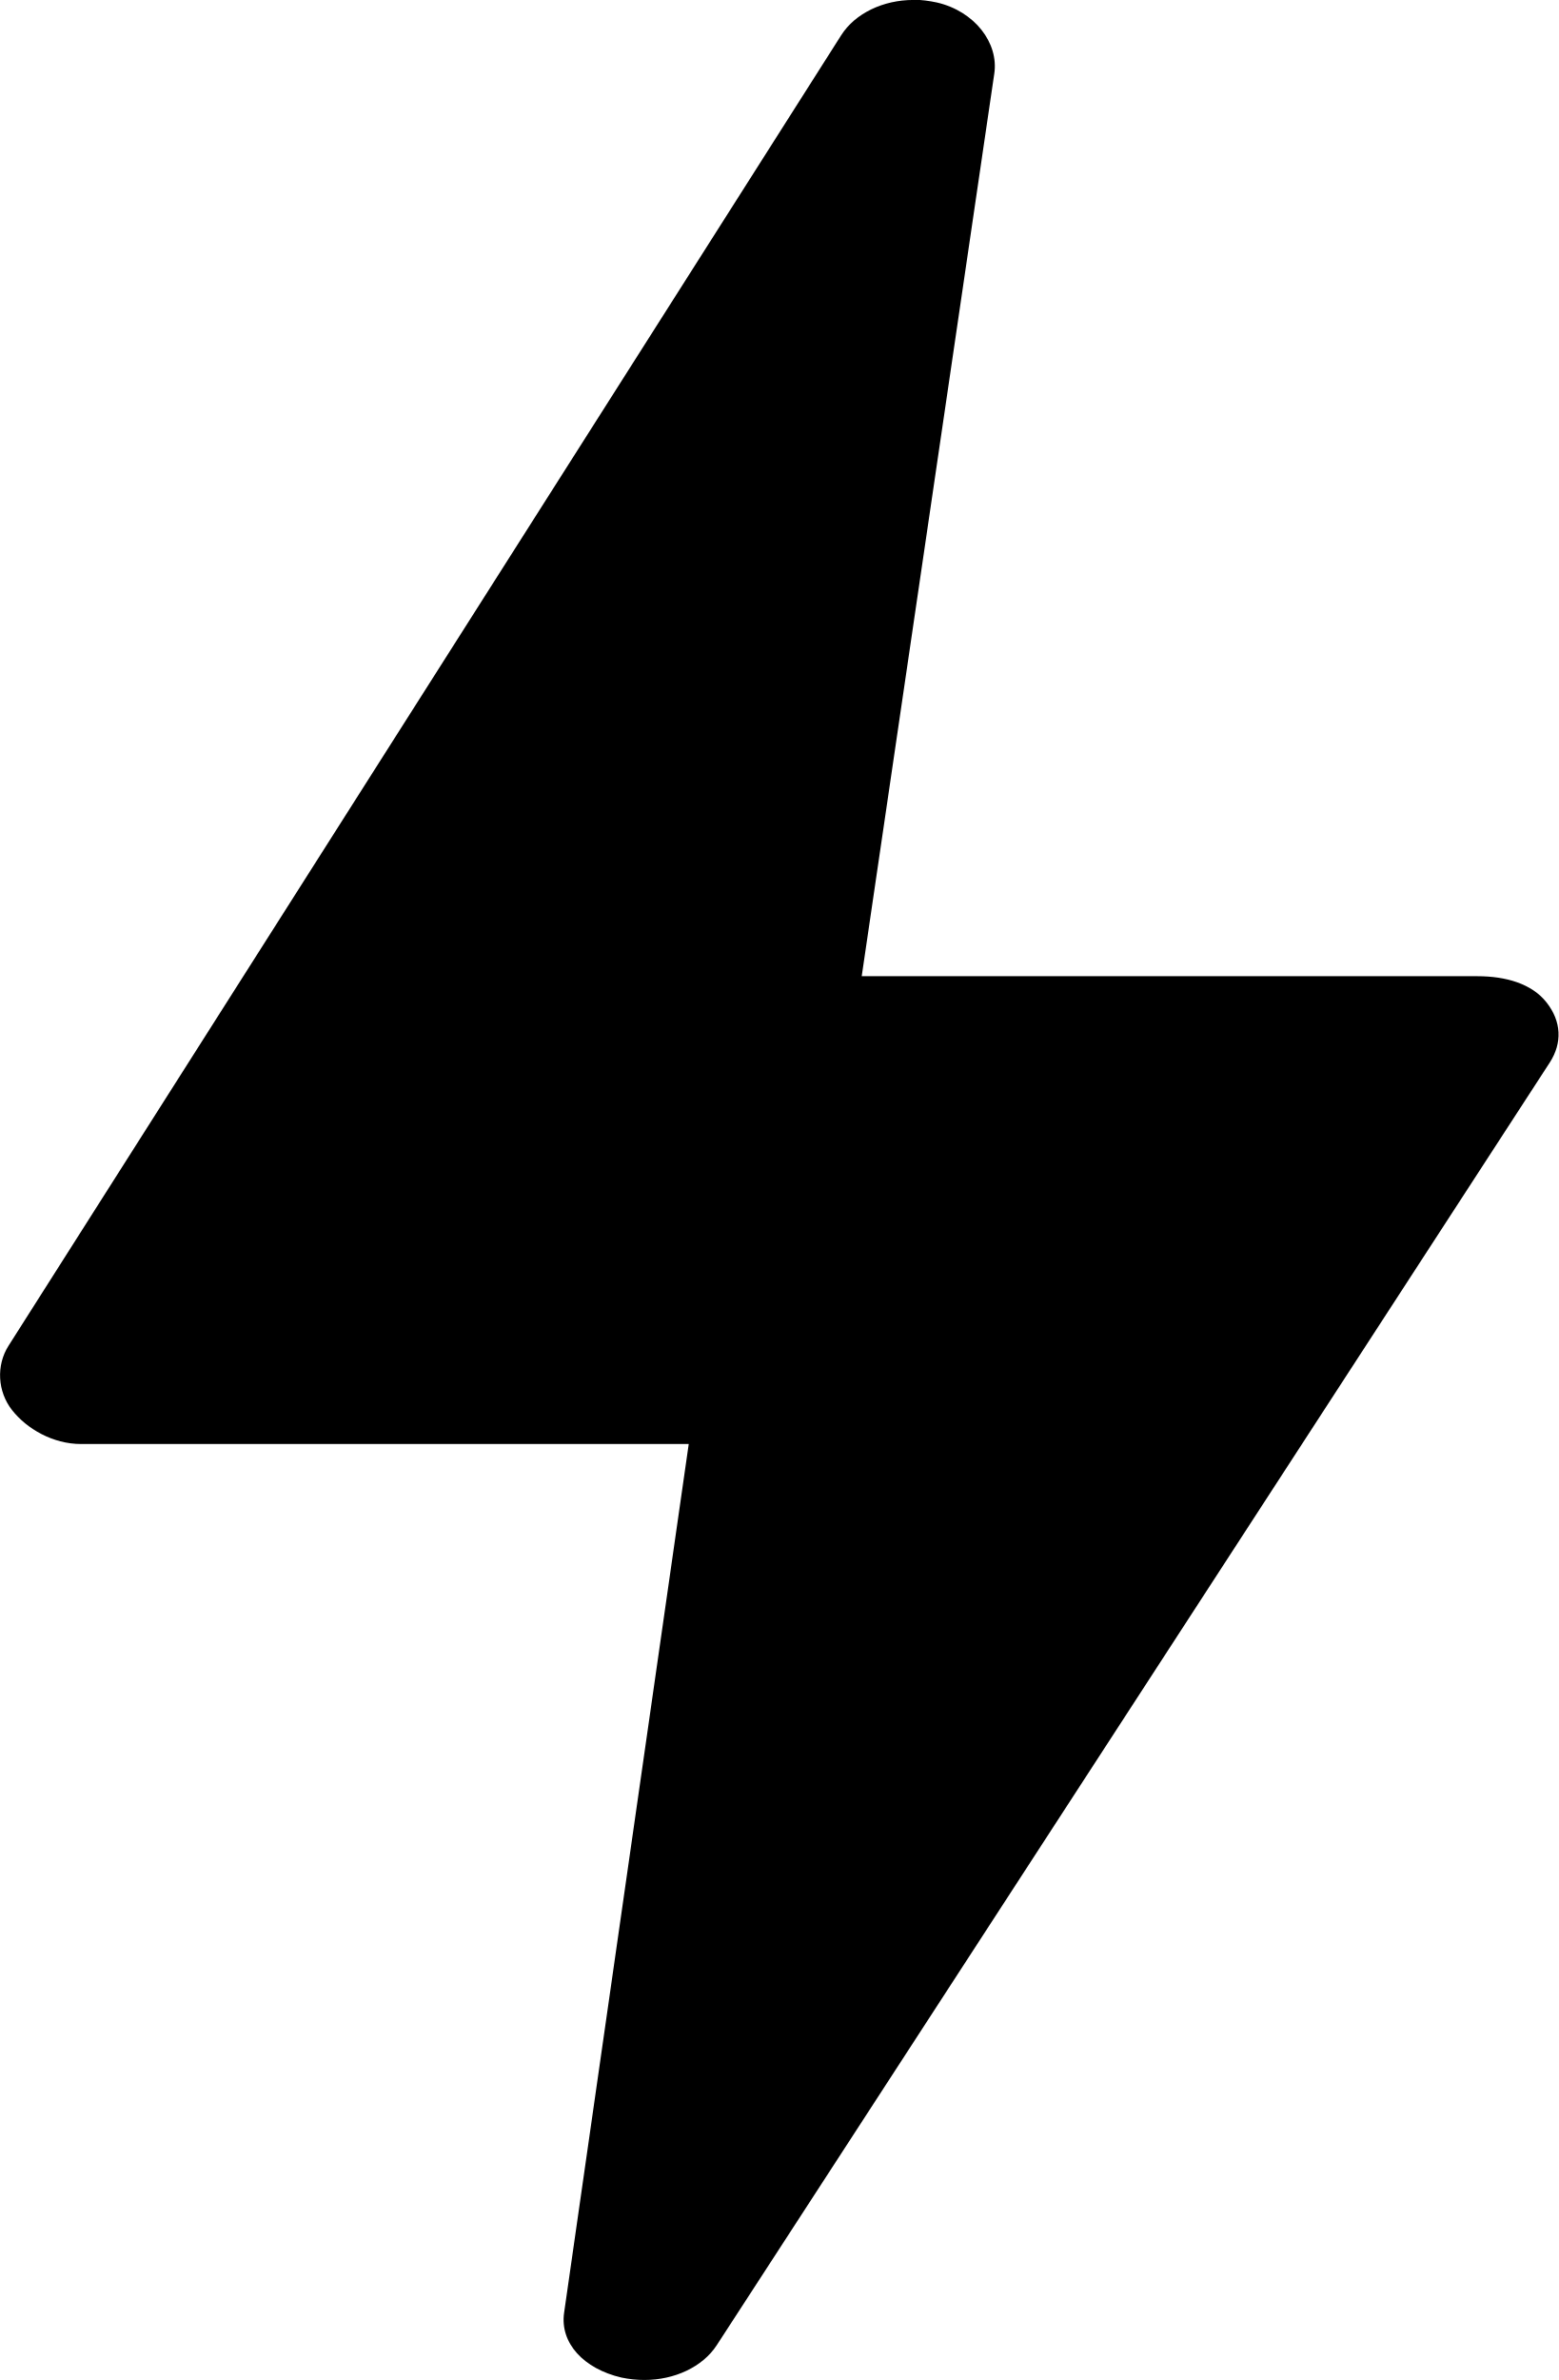
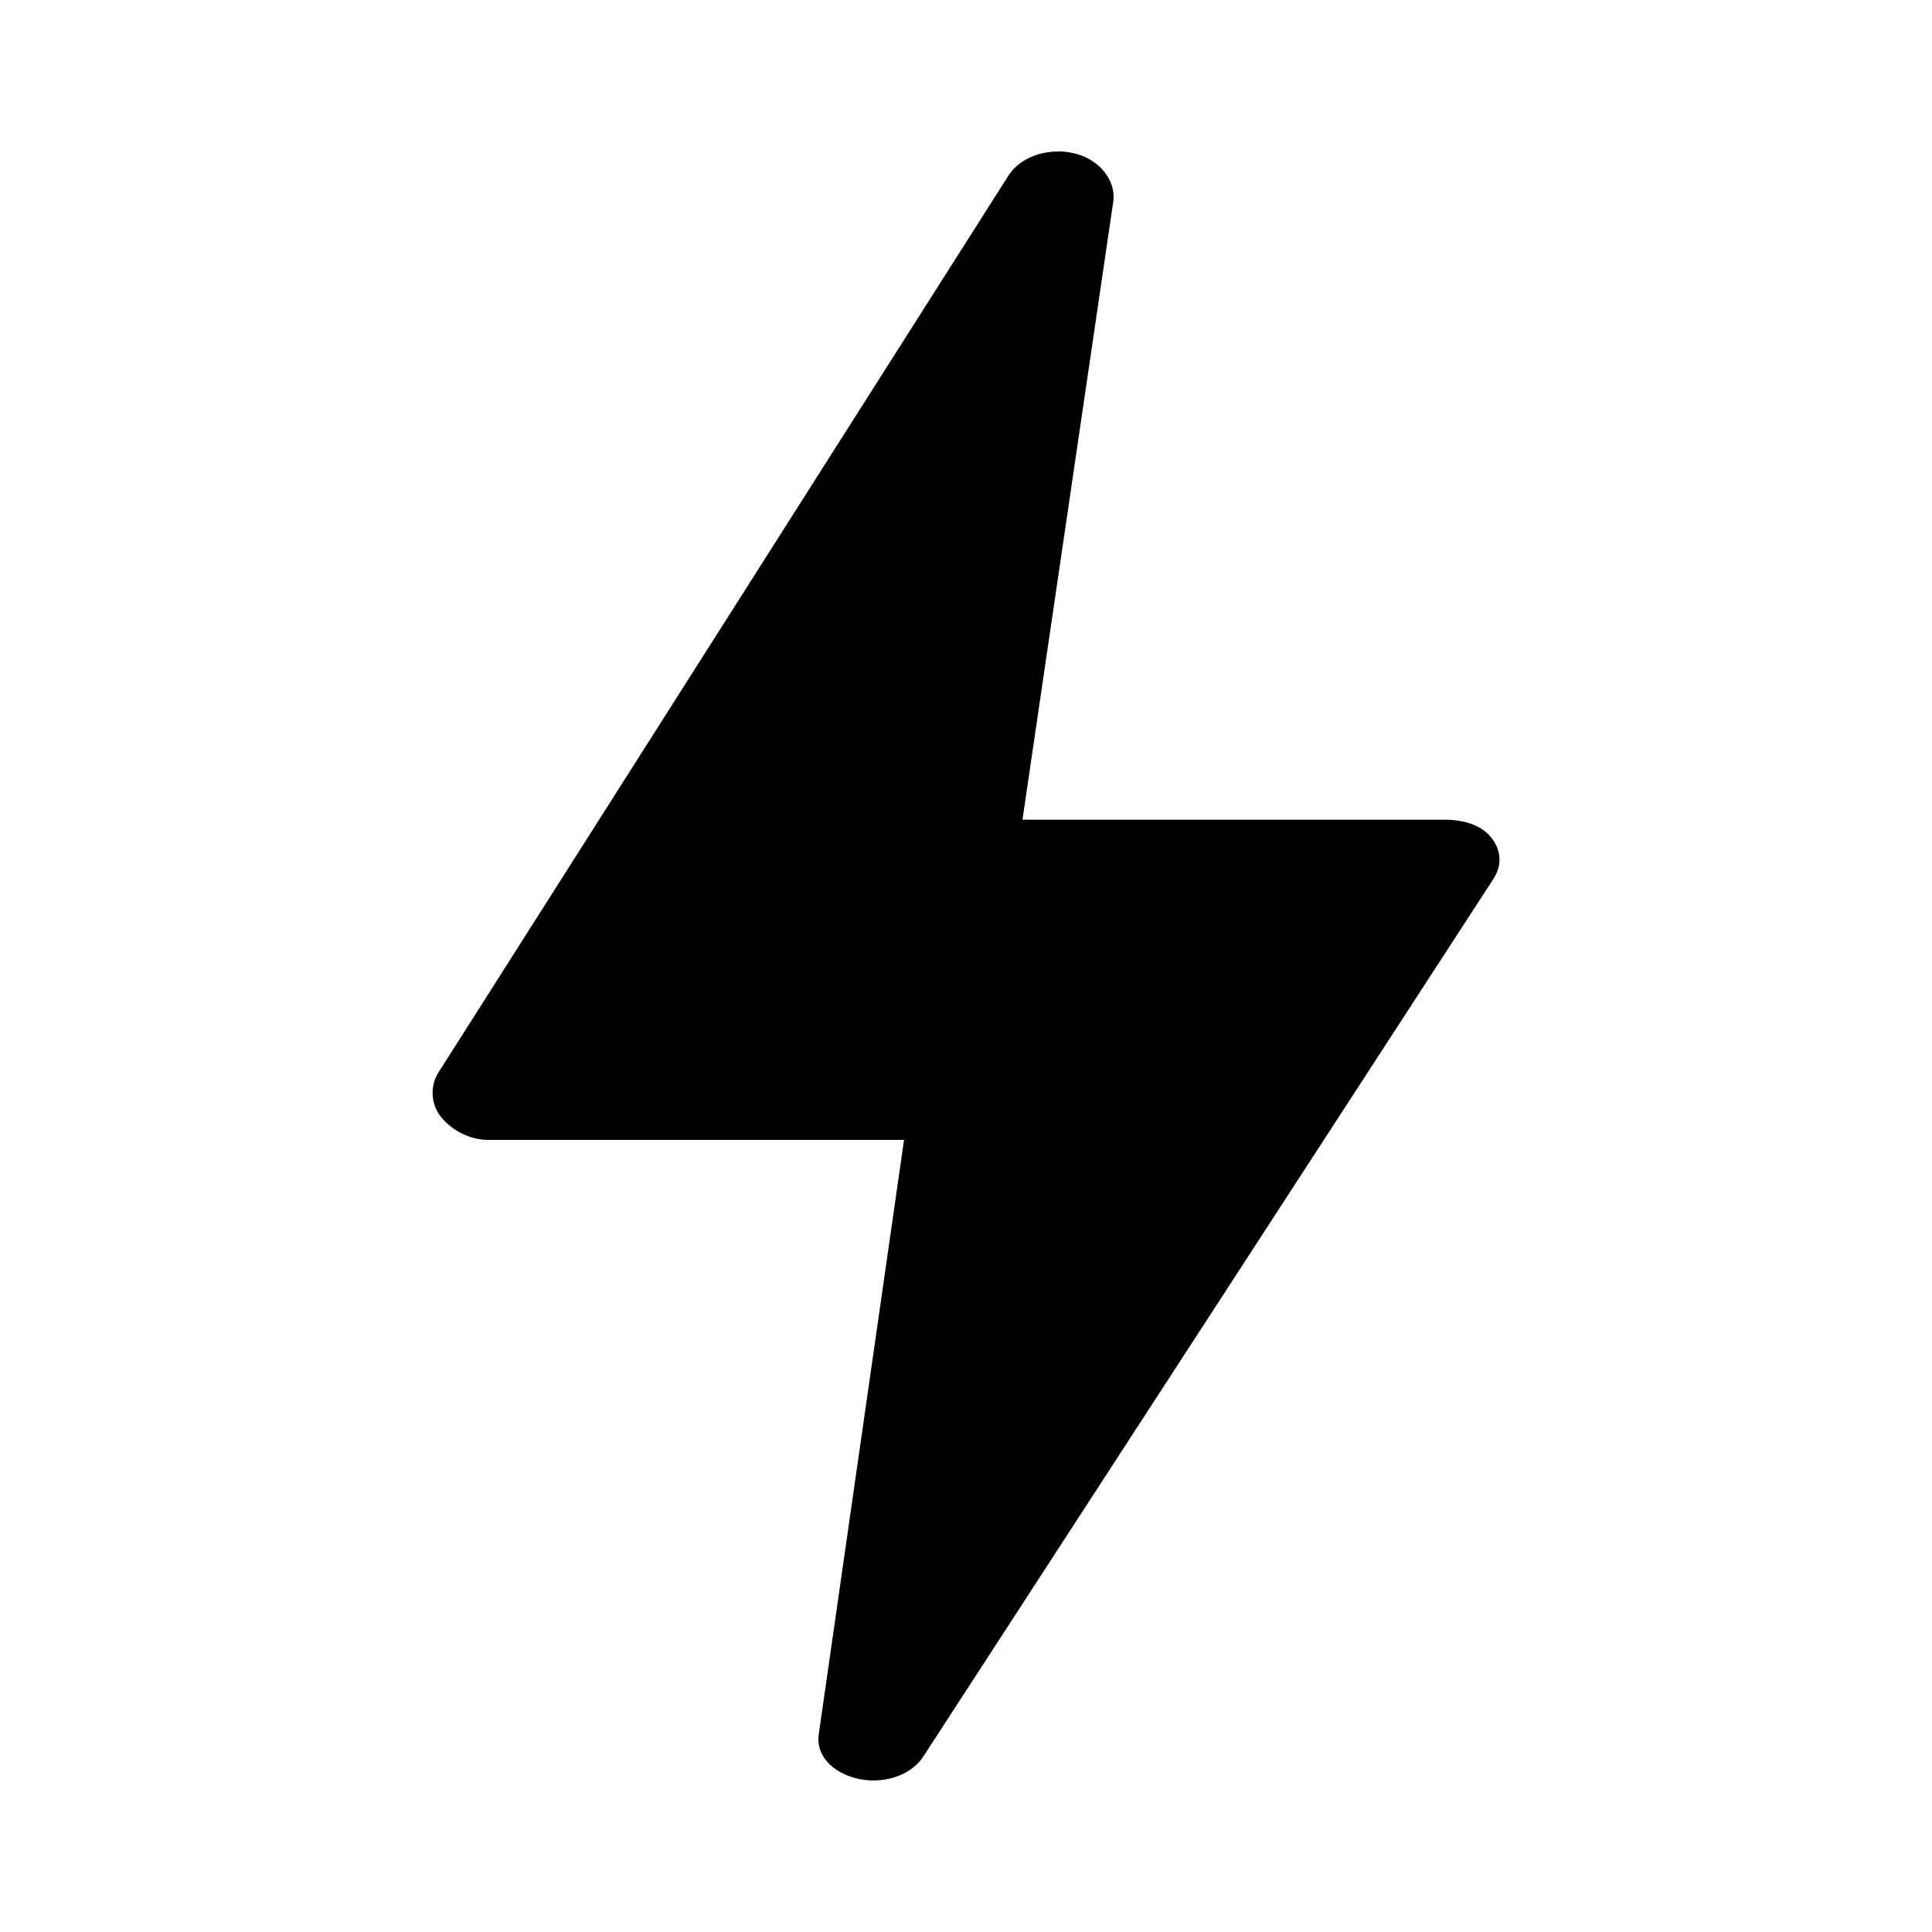
- <svg xmlns="http://www.w3.org/2000/svg" viewBox="0 0 14.082 21.5">
+ <svg xmlns="http://www.w3.org/2000/svg" viewBox="-5.709 -2 25.5 25.5">
  <g transform="translate(-57.94375,-105.8333)">
    <path fill="currentColor" d="m 66.196,105.833 c -0.27,0 -0.525,0.12 -0.651,0.318 l -7.524,11.839 c -0.113,0.178 -0.1,0.414 0.032,0.582 0.133,0.169 0.369,0.306 0.623,0.306 h 5.491 l -1.126,7.847 c -0.04,0.275 0.178,0.507 0.517,0.586 0.071,0.015 0.14,0.022 0.209,0.022 0.27,0 0.525,-0.117 0.653,-0.314 l 7.527,-11.587 c 0.115,-0.178 0.105,-0.373 -0.029,-0.543 -0.133,-0.17 -0.37,-0.237 -0.624,-0.237 h -0.515 -5.049 l 1.087,-7.399 c 1.1e-4,-5.3e-4 0,-8e-4 0,-0.001 l 0.111,-0.754 c 0.041,-0.276 -0.177,-0.563 -0.518,-0.642 -0.07,-0.015 -0.142,-0.025 -0.213,-0.025 z" />
  </g>
</svg>
